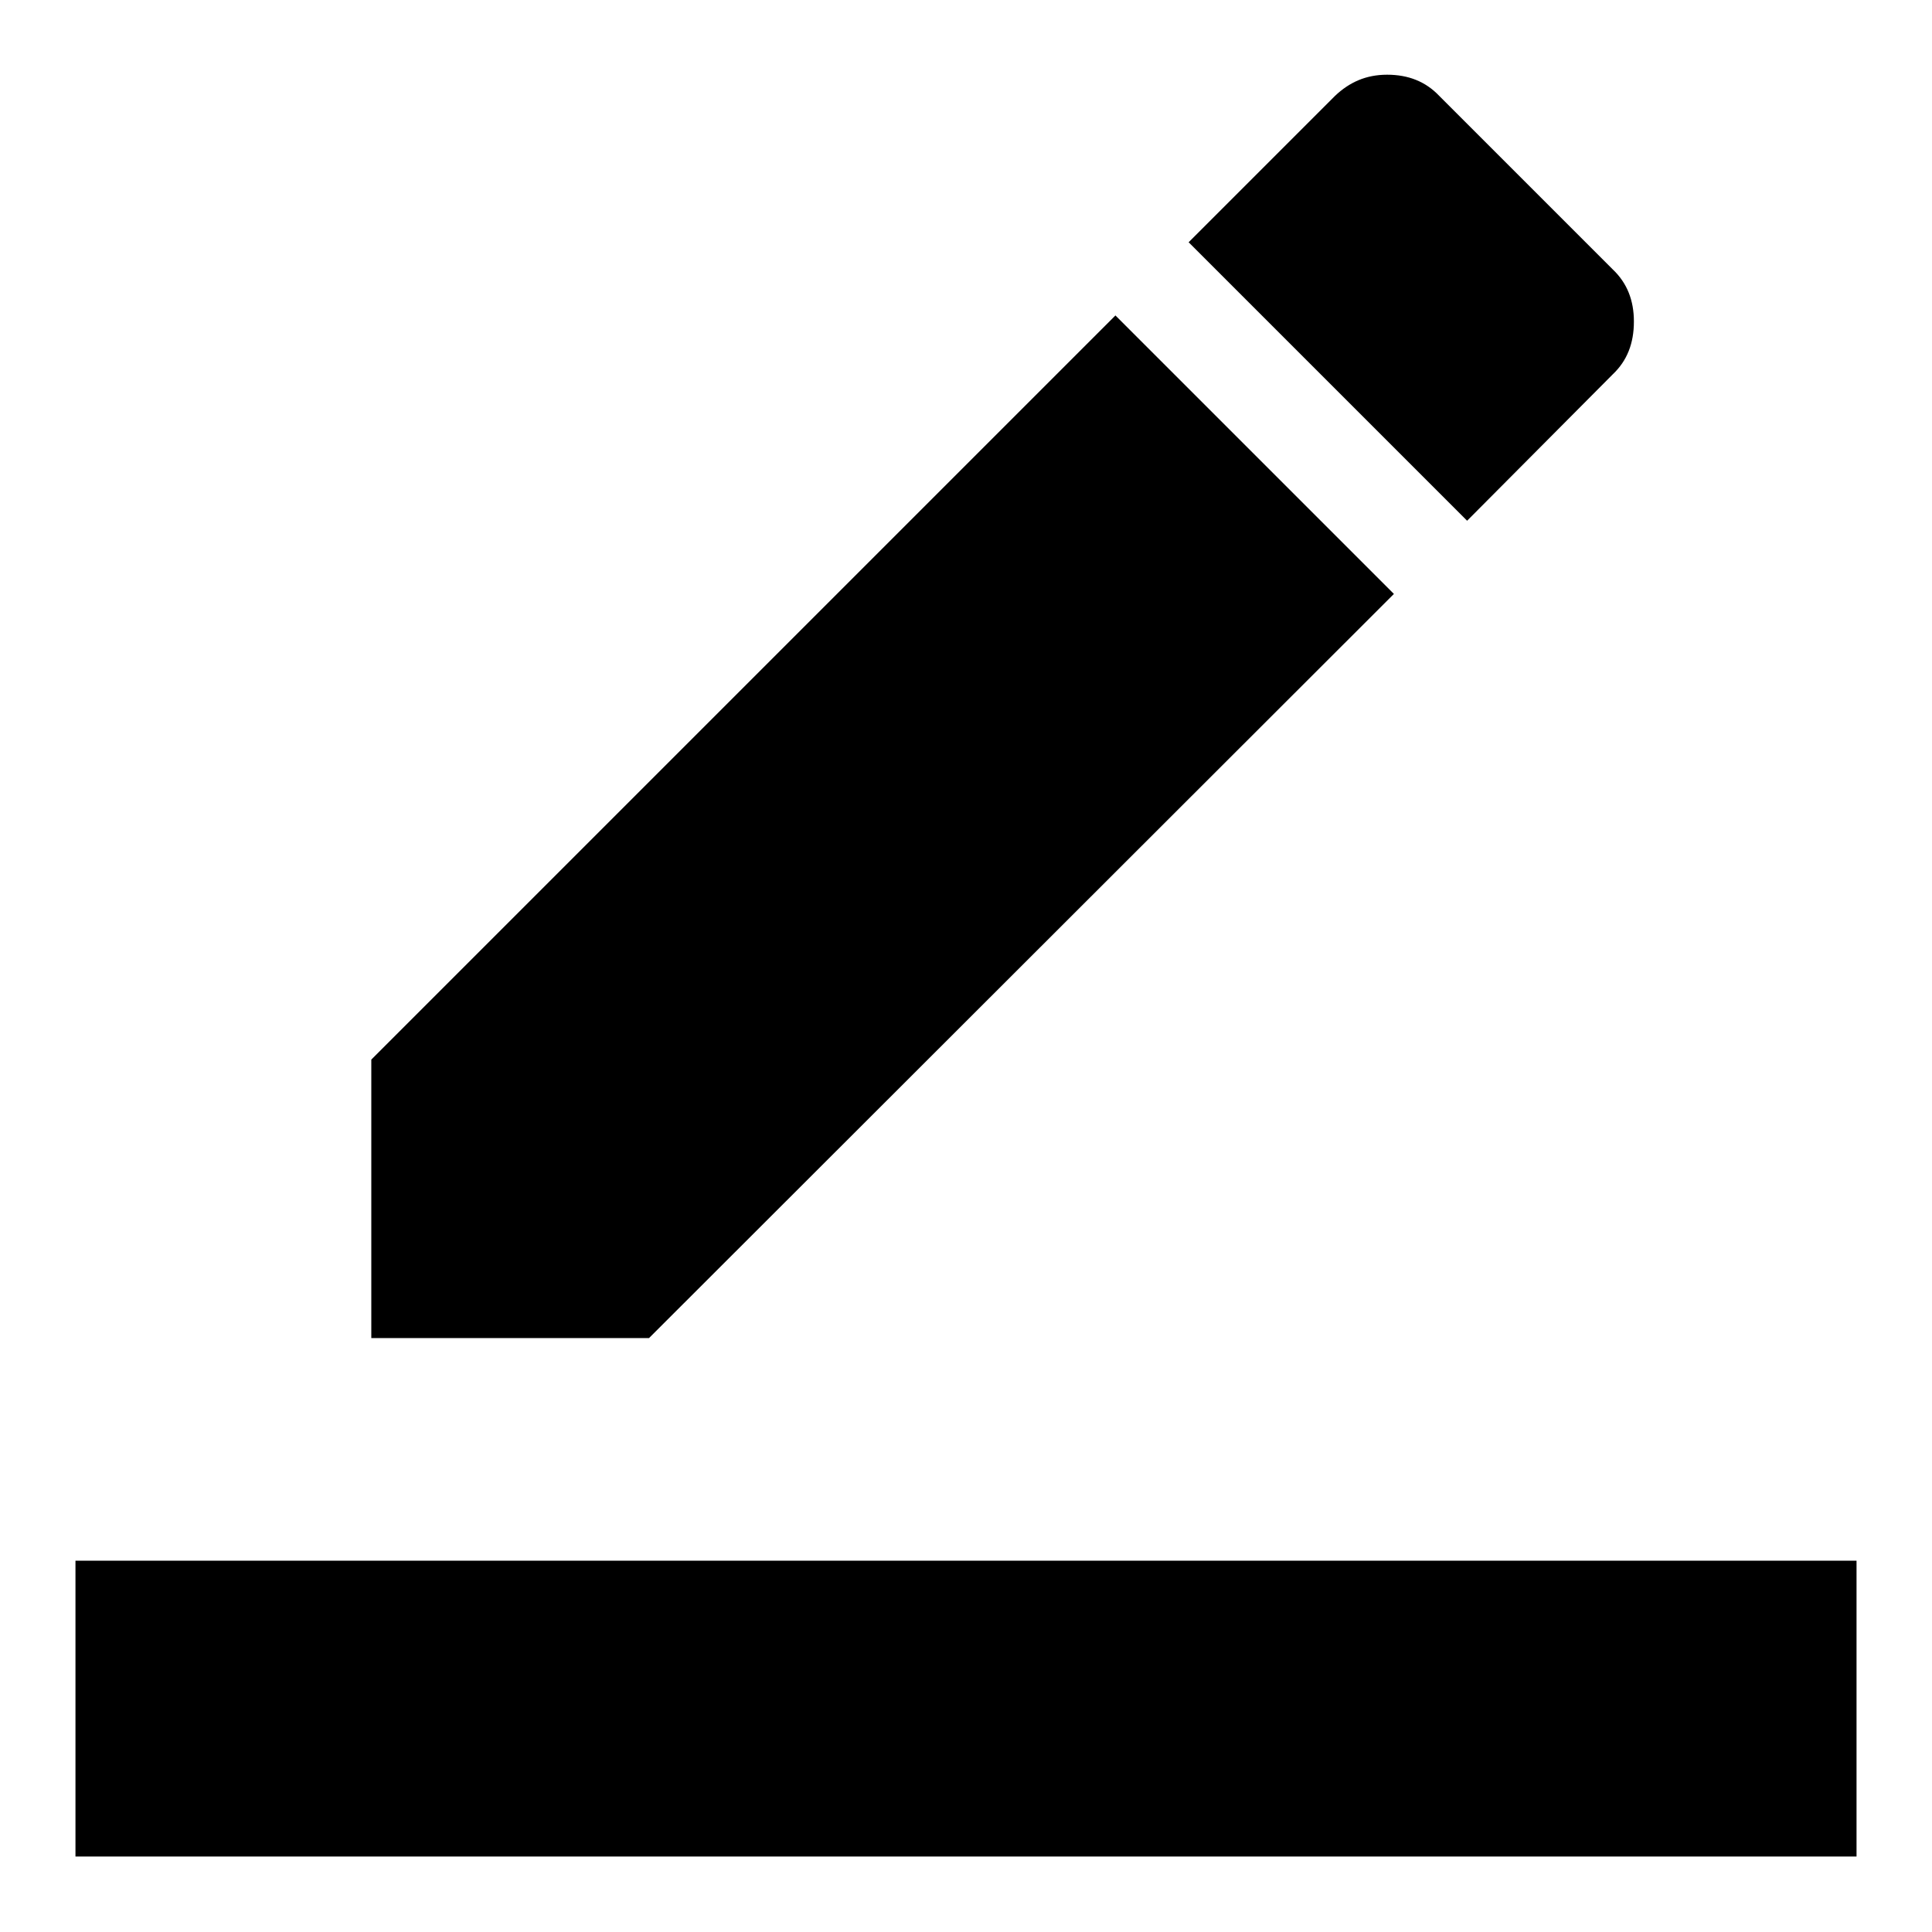
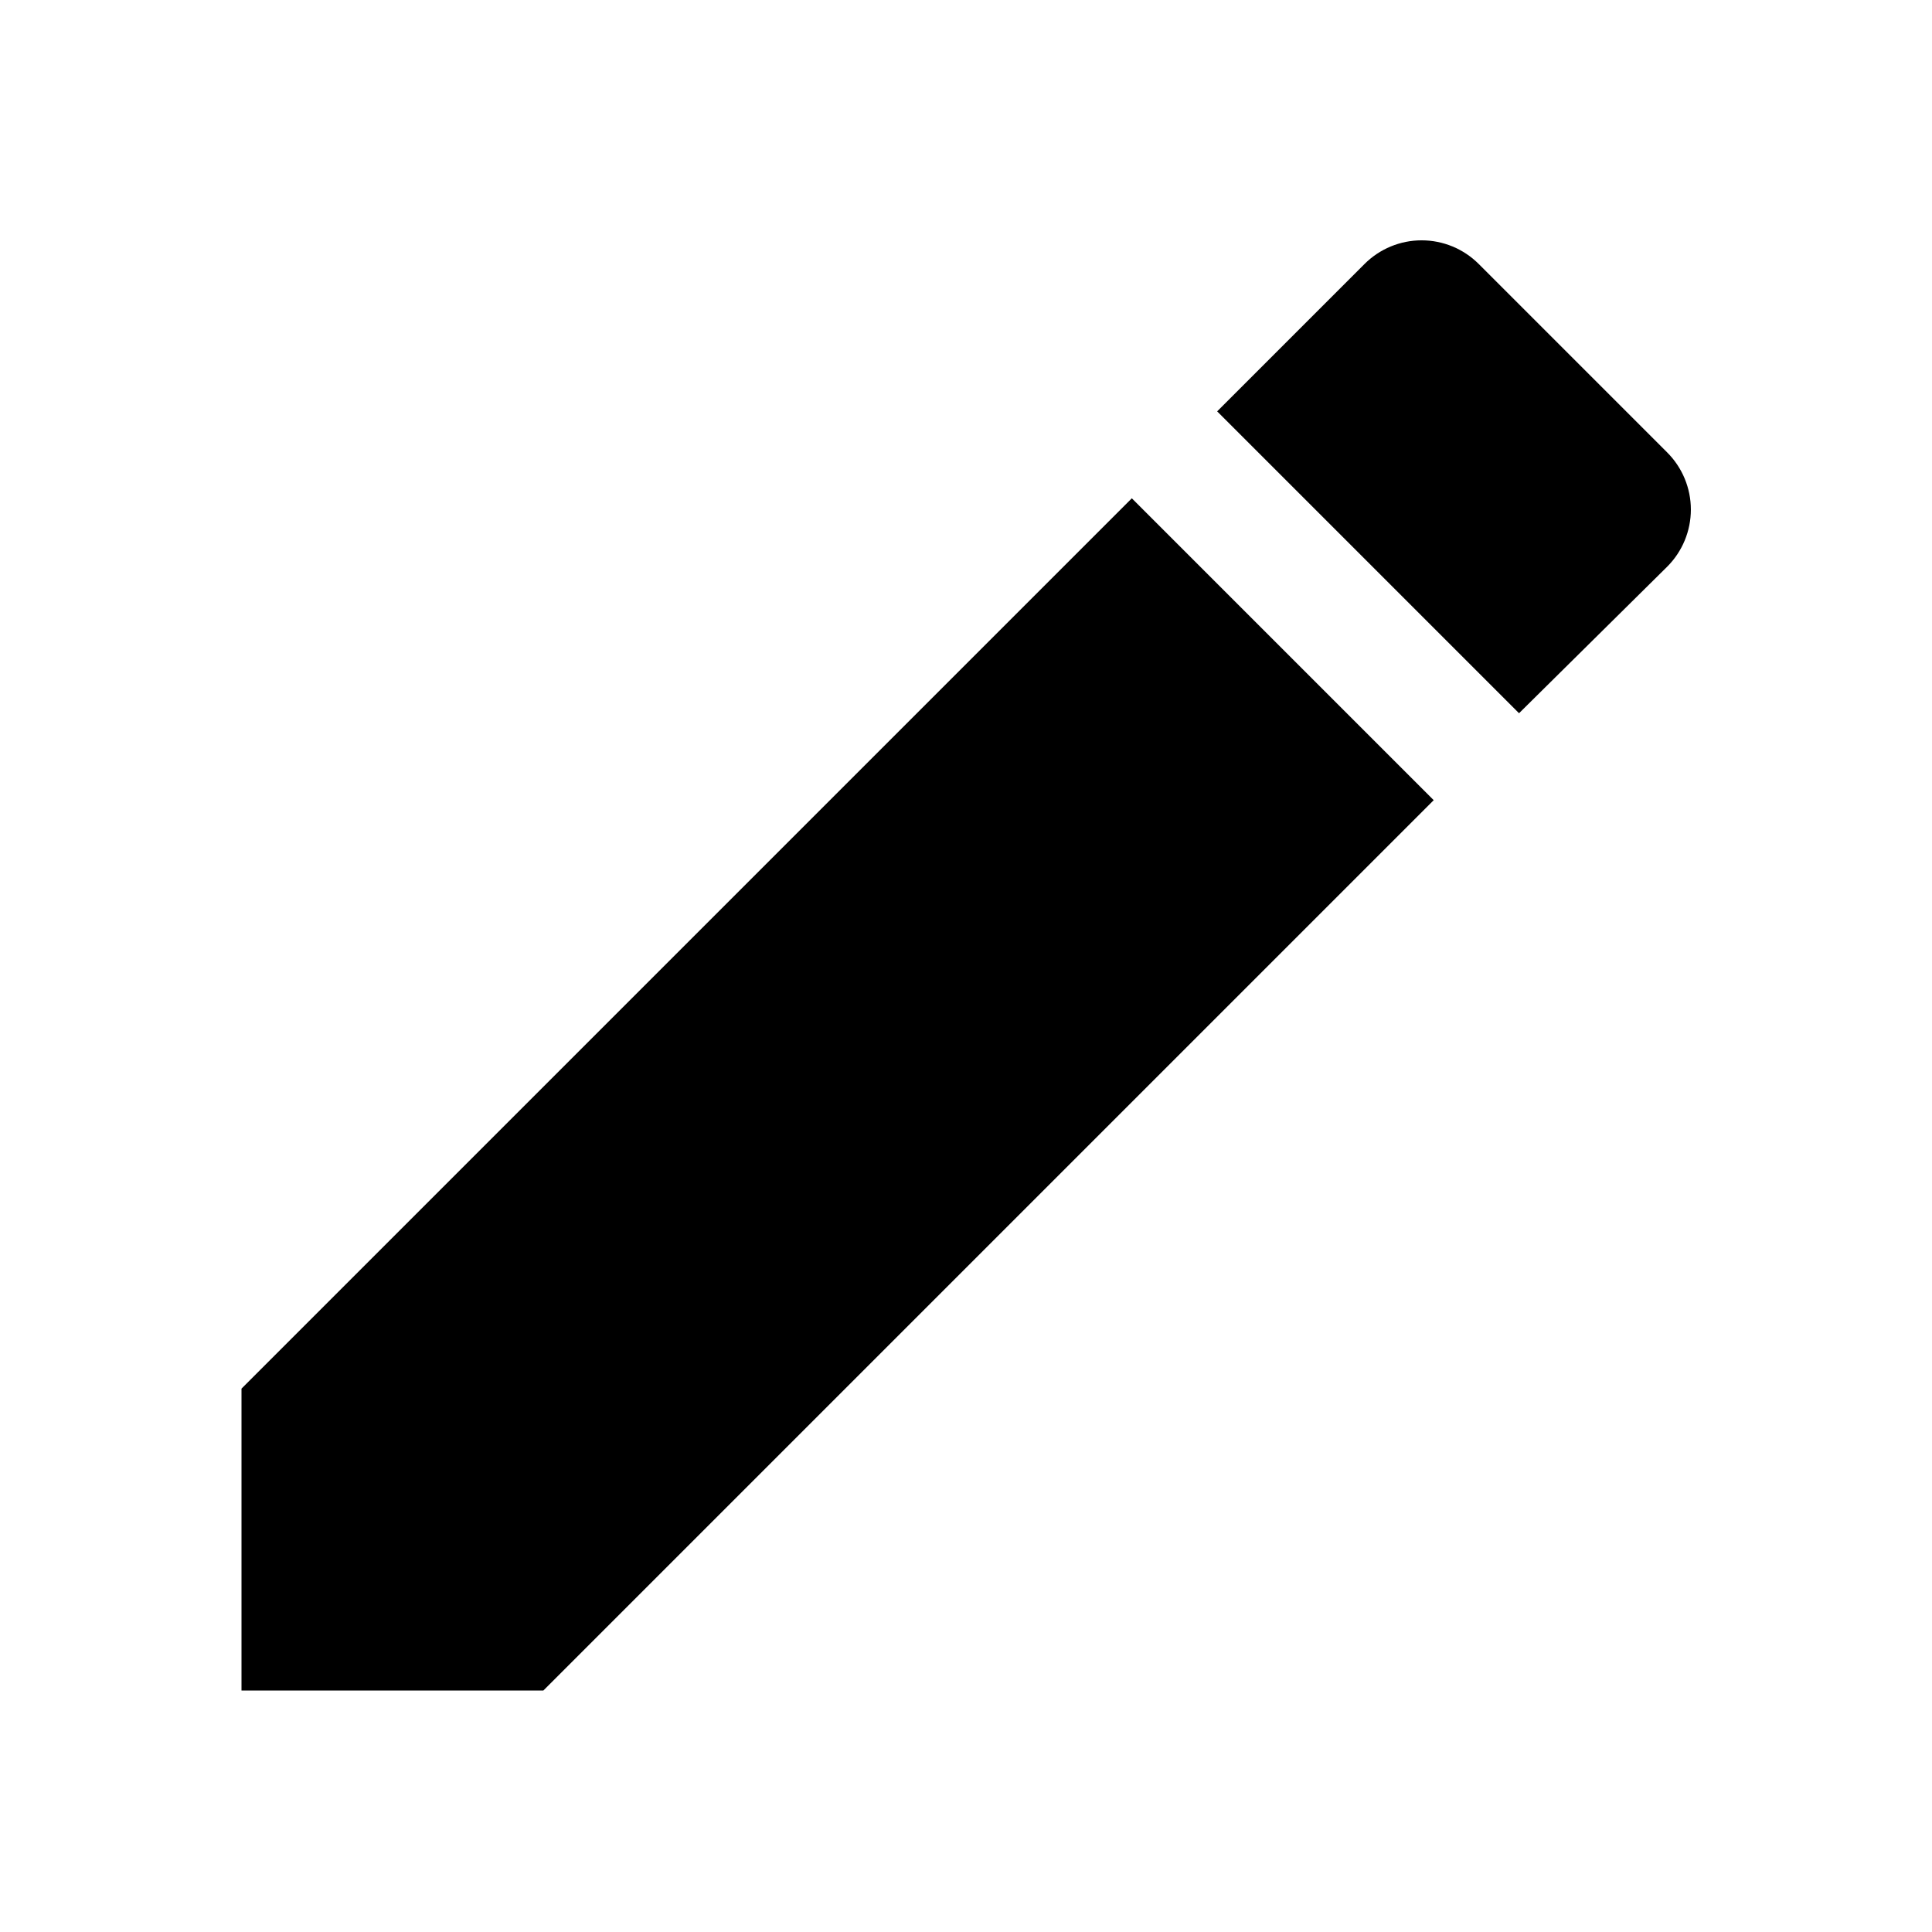
- <svg xmlns="http://www.w3.org/2000/svg" version="1.1" x="0px" y="0px" viewBox="0 0 256 256" enable-background="new 0 0 256 256" xml:space="preserve">
-   <g>
-     <g>
-       <path fill="#000000" d="M10,206.8h236V246H10V206.8z M213.7,49.6L194.4,69l-36.9-36.9l19.4-19.4c1.9-1.8,4.1-2.8,6.9-2.8s5.1,0.9,6.9,2.8l23,23c1.9,1.8,2.8,4.1,2.8,6.9C216.5,45.5,215.6,47.8,213.7,49.6z M184.7,78.7L86,177.3H49.2v-36.9l98.6-98.6L184.7,78.7z" />
-     </g>
-   </g>
+ <svg xmlns="http://www.w3.org/2000/svg" viewBox="0 0 24 24" fill="black" width="24" height="24" aria-hidden="true">
+   <path d="M3 17.25V21h3.75L17.81 9.94l-3.75-3.75L3 17.25zM20.71 7.04a1.003 1.003 0 0 0 0-1.42l-2.34-2.34a1.003 1.003 0 0 0-1.42 0l-1.83 1.83 3.75 3.75 1.84-1.82z" />
</svg>
